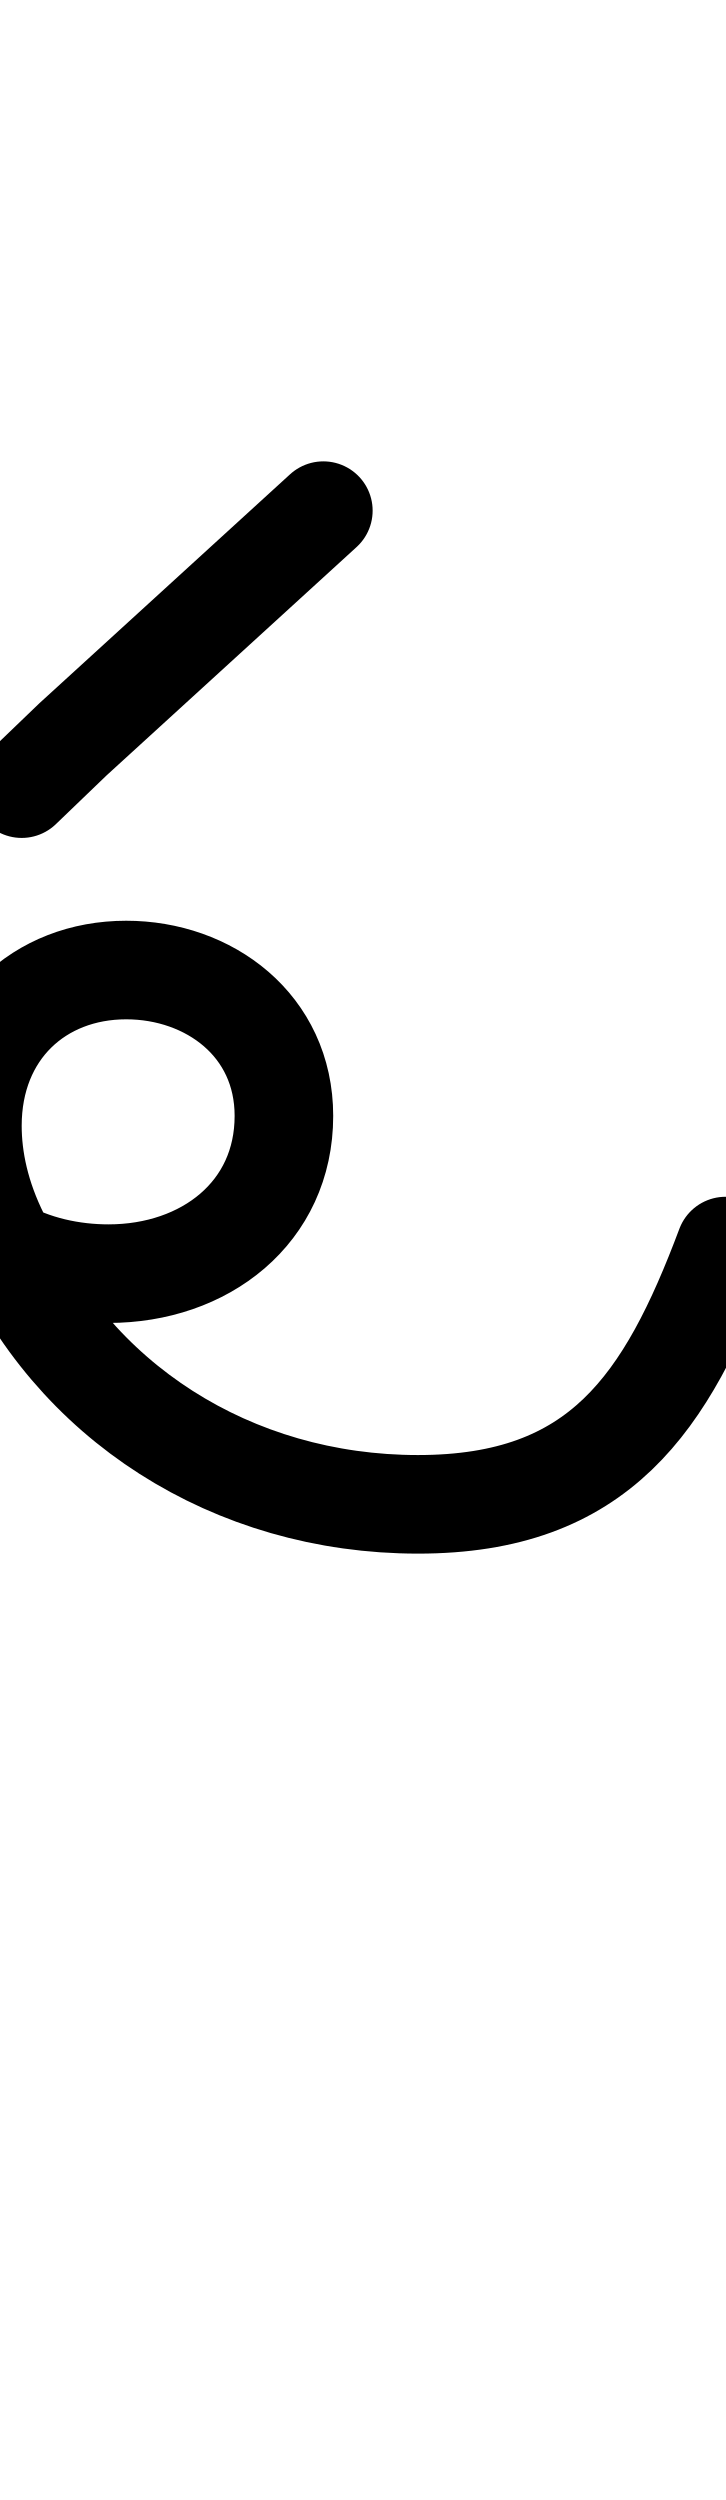
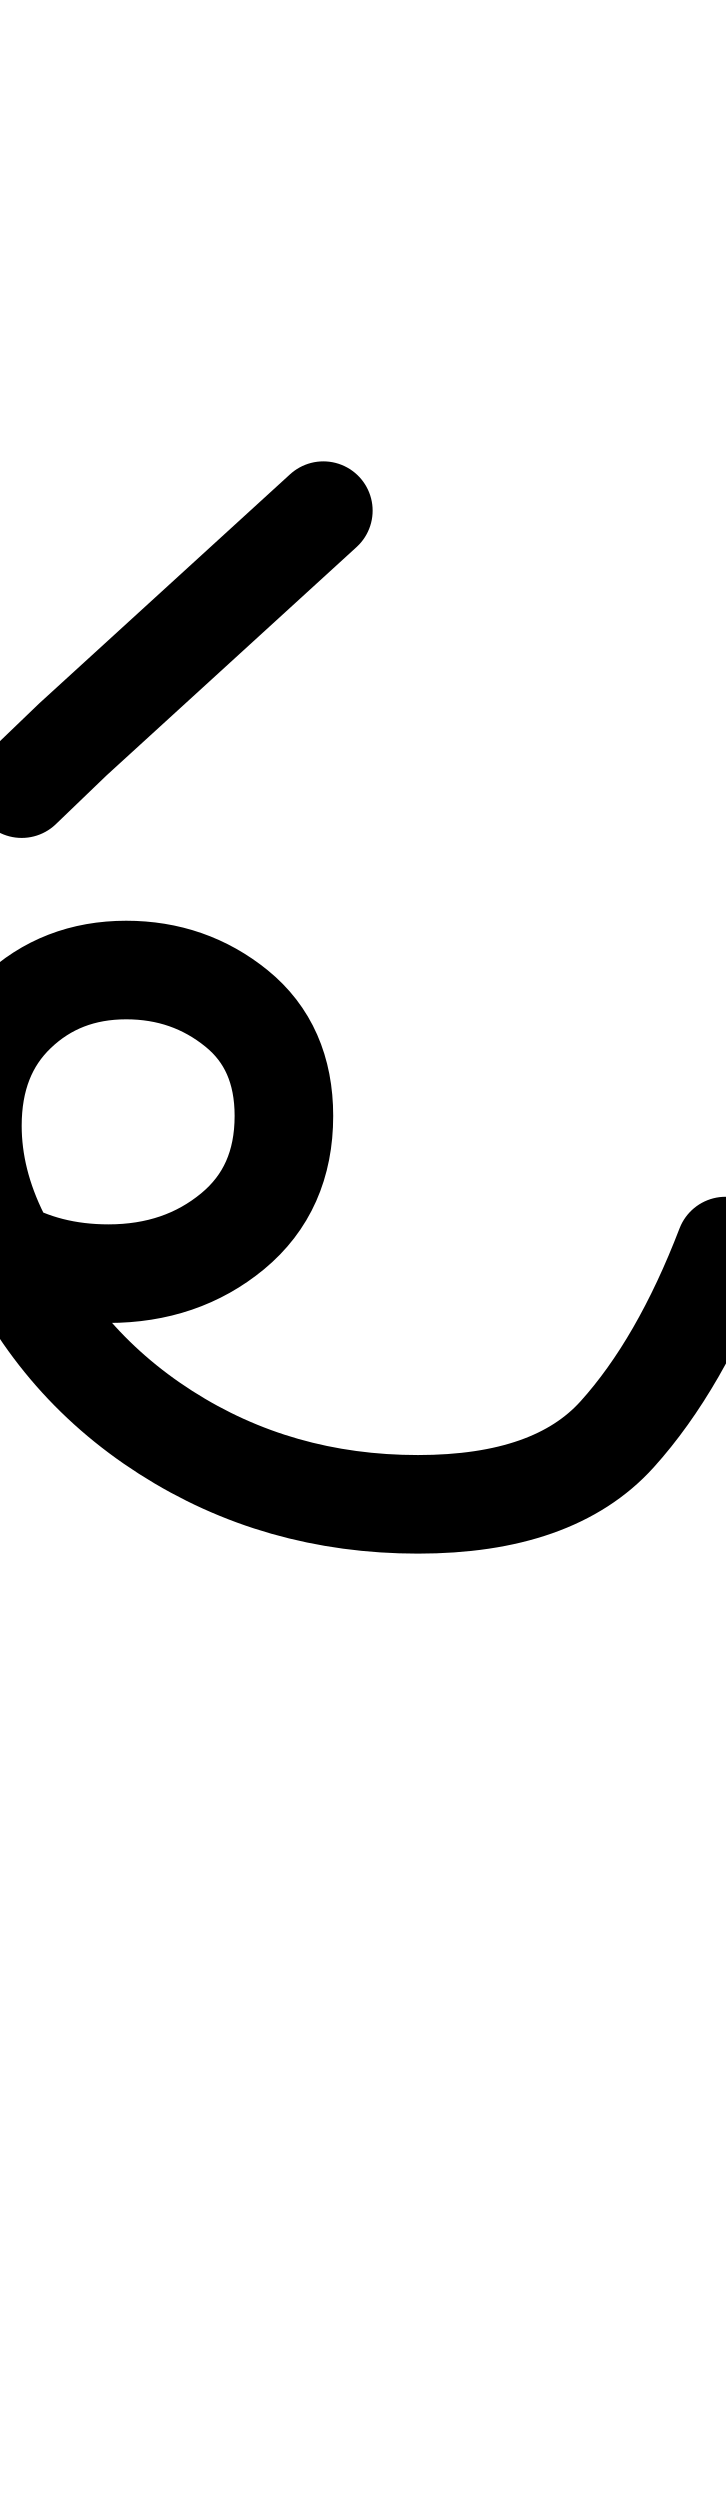
<svg xmlns="http://www.w3.org/2000/svg" width="368" height="1268" viewBox="0 0 368 1268" fill="none" stroke="currentColor" stroke-width="50" stroke-linecap="round" stroke-linejoin="round">
-   <path d="M0 632C17 642 37 646 55 646C104 646 144 615 144 566C144 520 106 492 64 492C20 492 -14 523 -14 571C-14 588 -10 607 0 627C36 711 118 763 212 763C304 763 338 712 368 632M164 259 37 375 11 400" />
+   <path d="M368 632Q345 692 313.0 727.5Q281 763 212 763Q141 763 84.0 726.5Q27 690 0 627Q-14 599 -14 571Q-14 535 8.5 513.5Q31 492 64 492Q96 492 120.0 511.5Q144 531 144 566Q144 603 118.0 624.5Q92 646 55 646Q24 646 0 632Q24 646 55 646Q92 646 118.0 624.5Q144 603 144 566Q144 531 120.0 511.5Q96 492 64 492Q31 492 8.5 513.5Q-14 535 -14 571Q-14 599 0 627Q27 690 84.0 726.5Q141 763 212 763Q281 763 313.0 727.5Q345 692 368 632ZM11 400 37 375 164 259 37 375" />
</svg>
